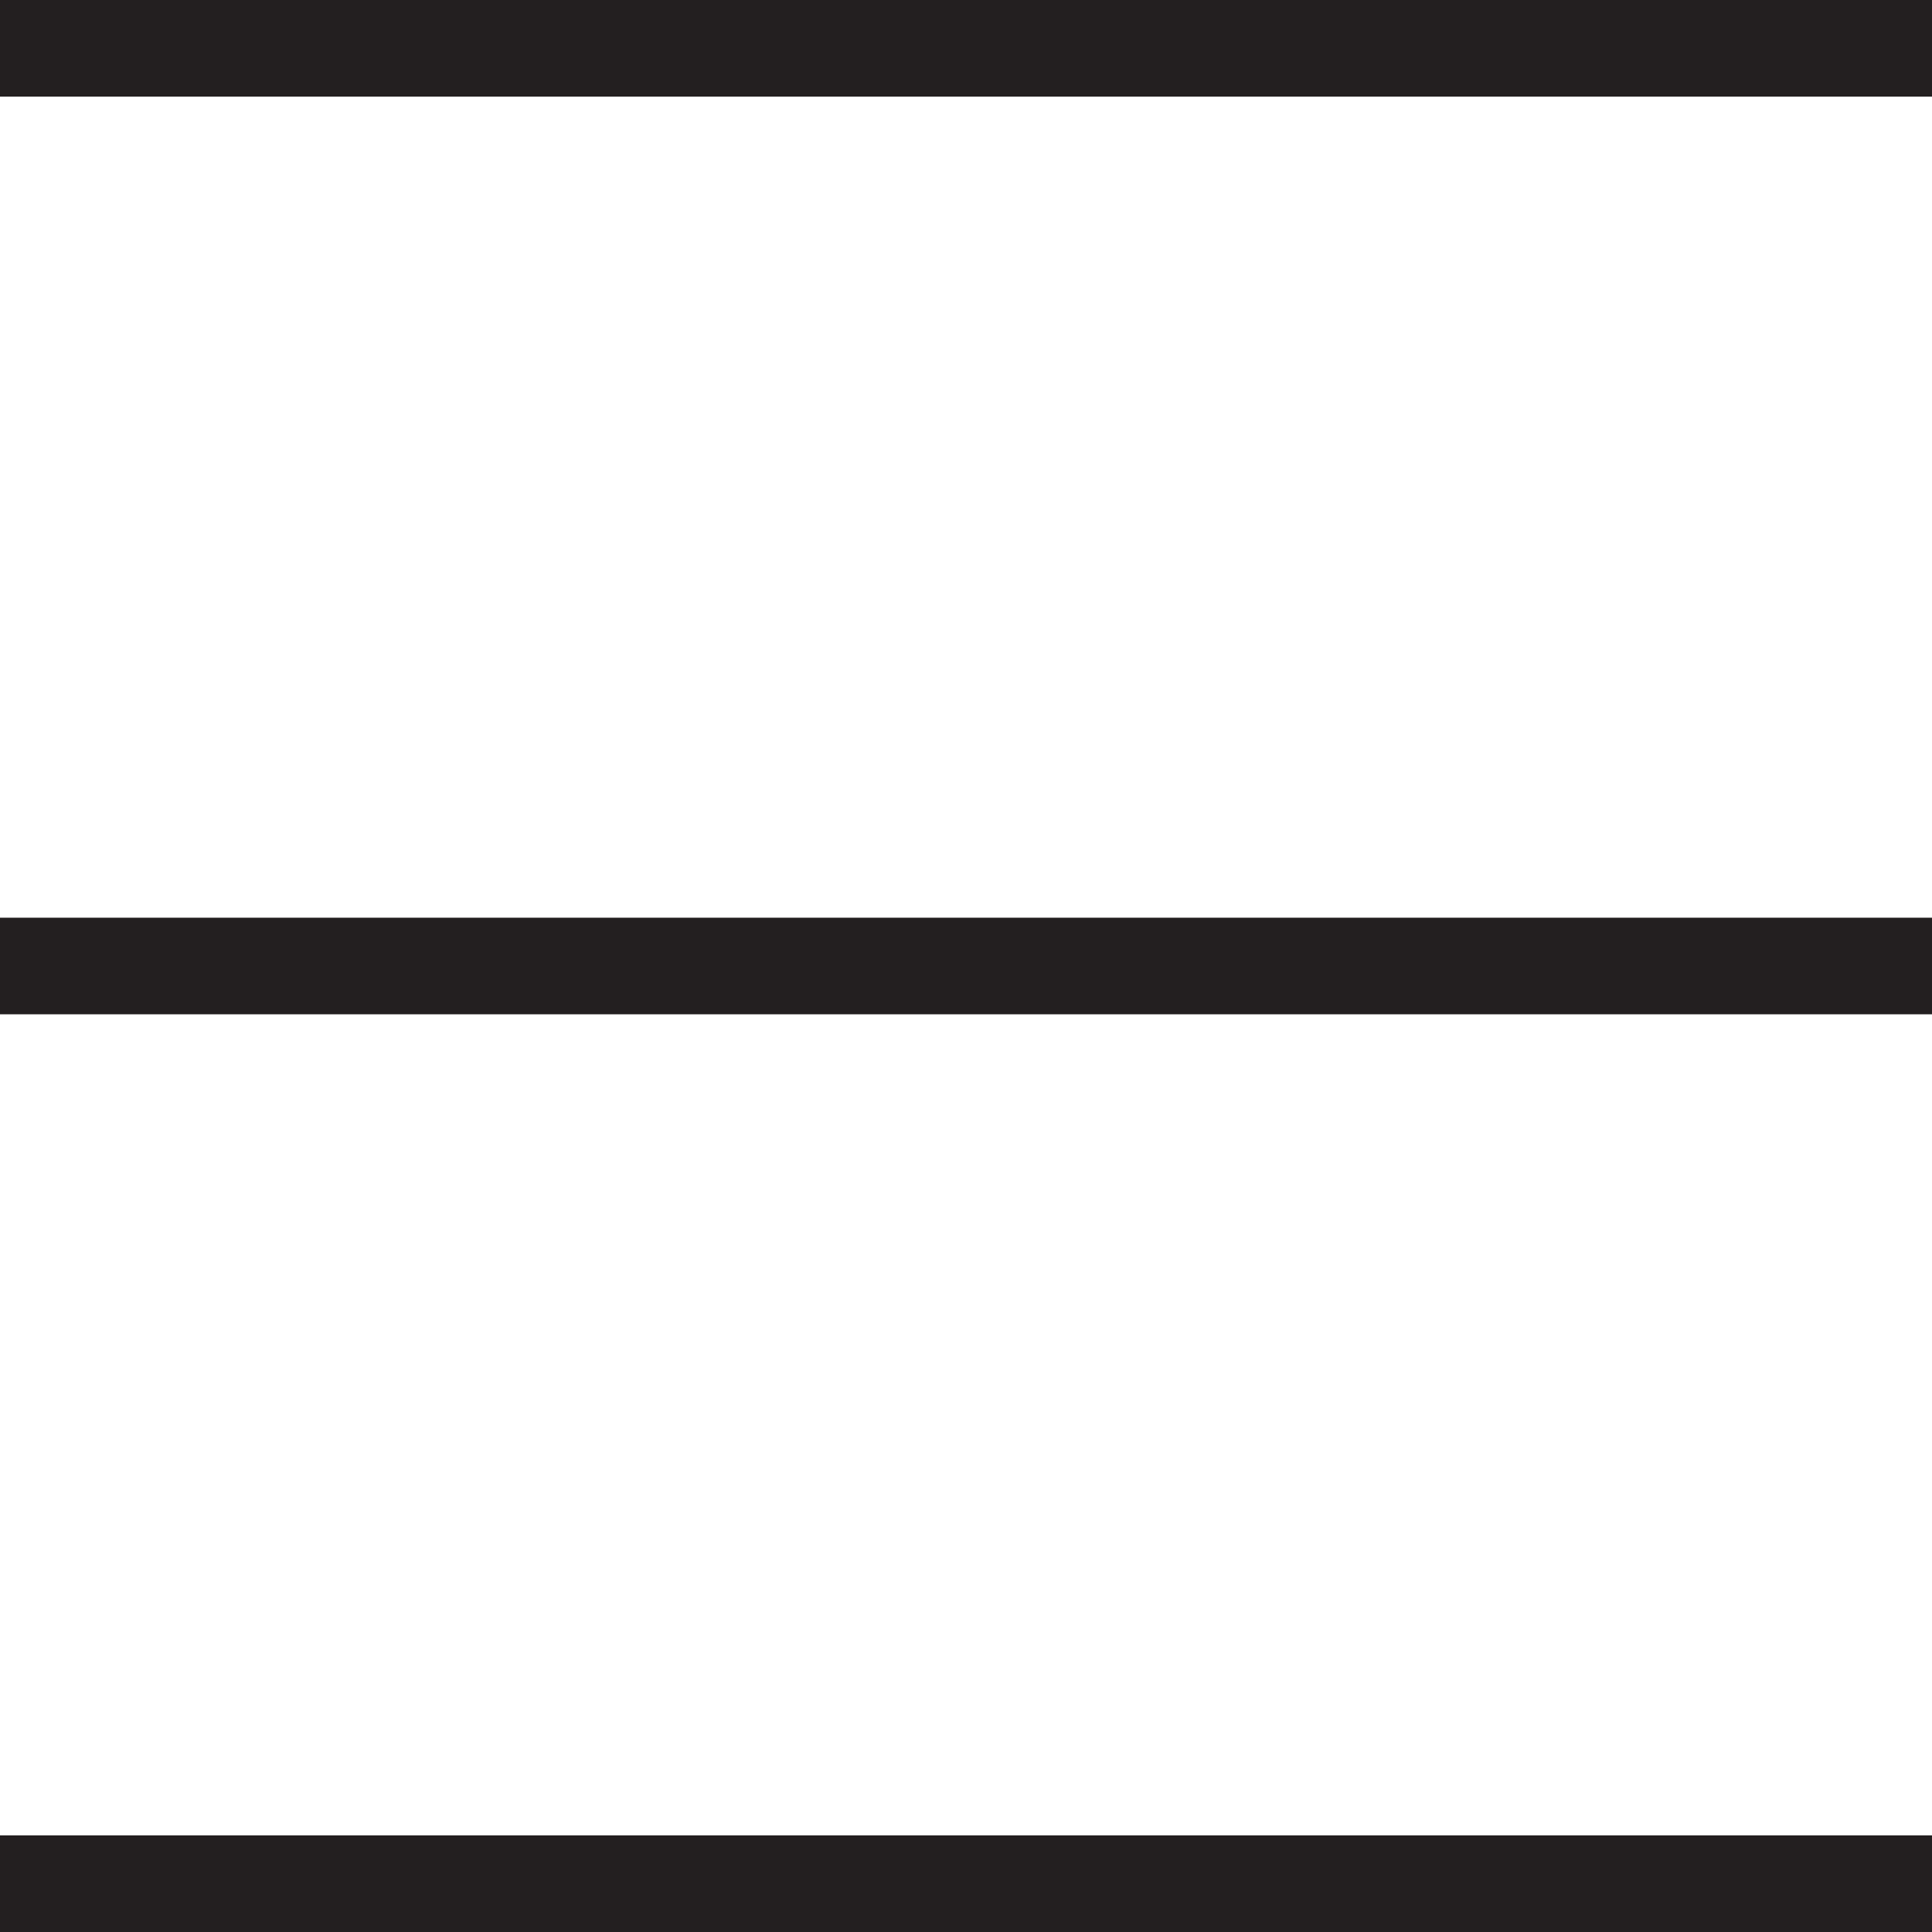
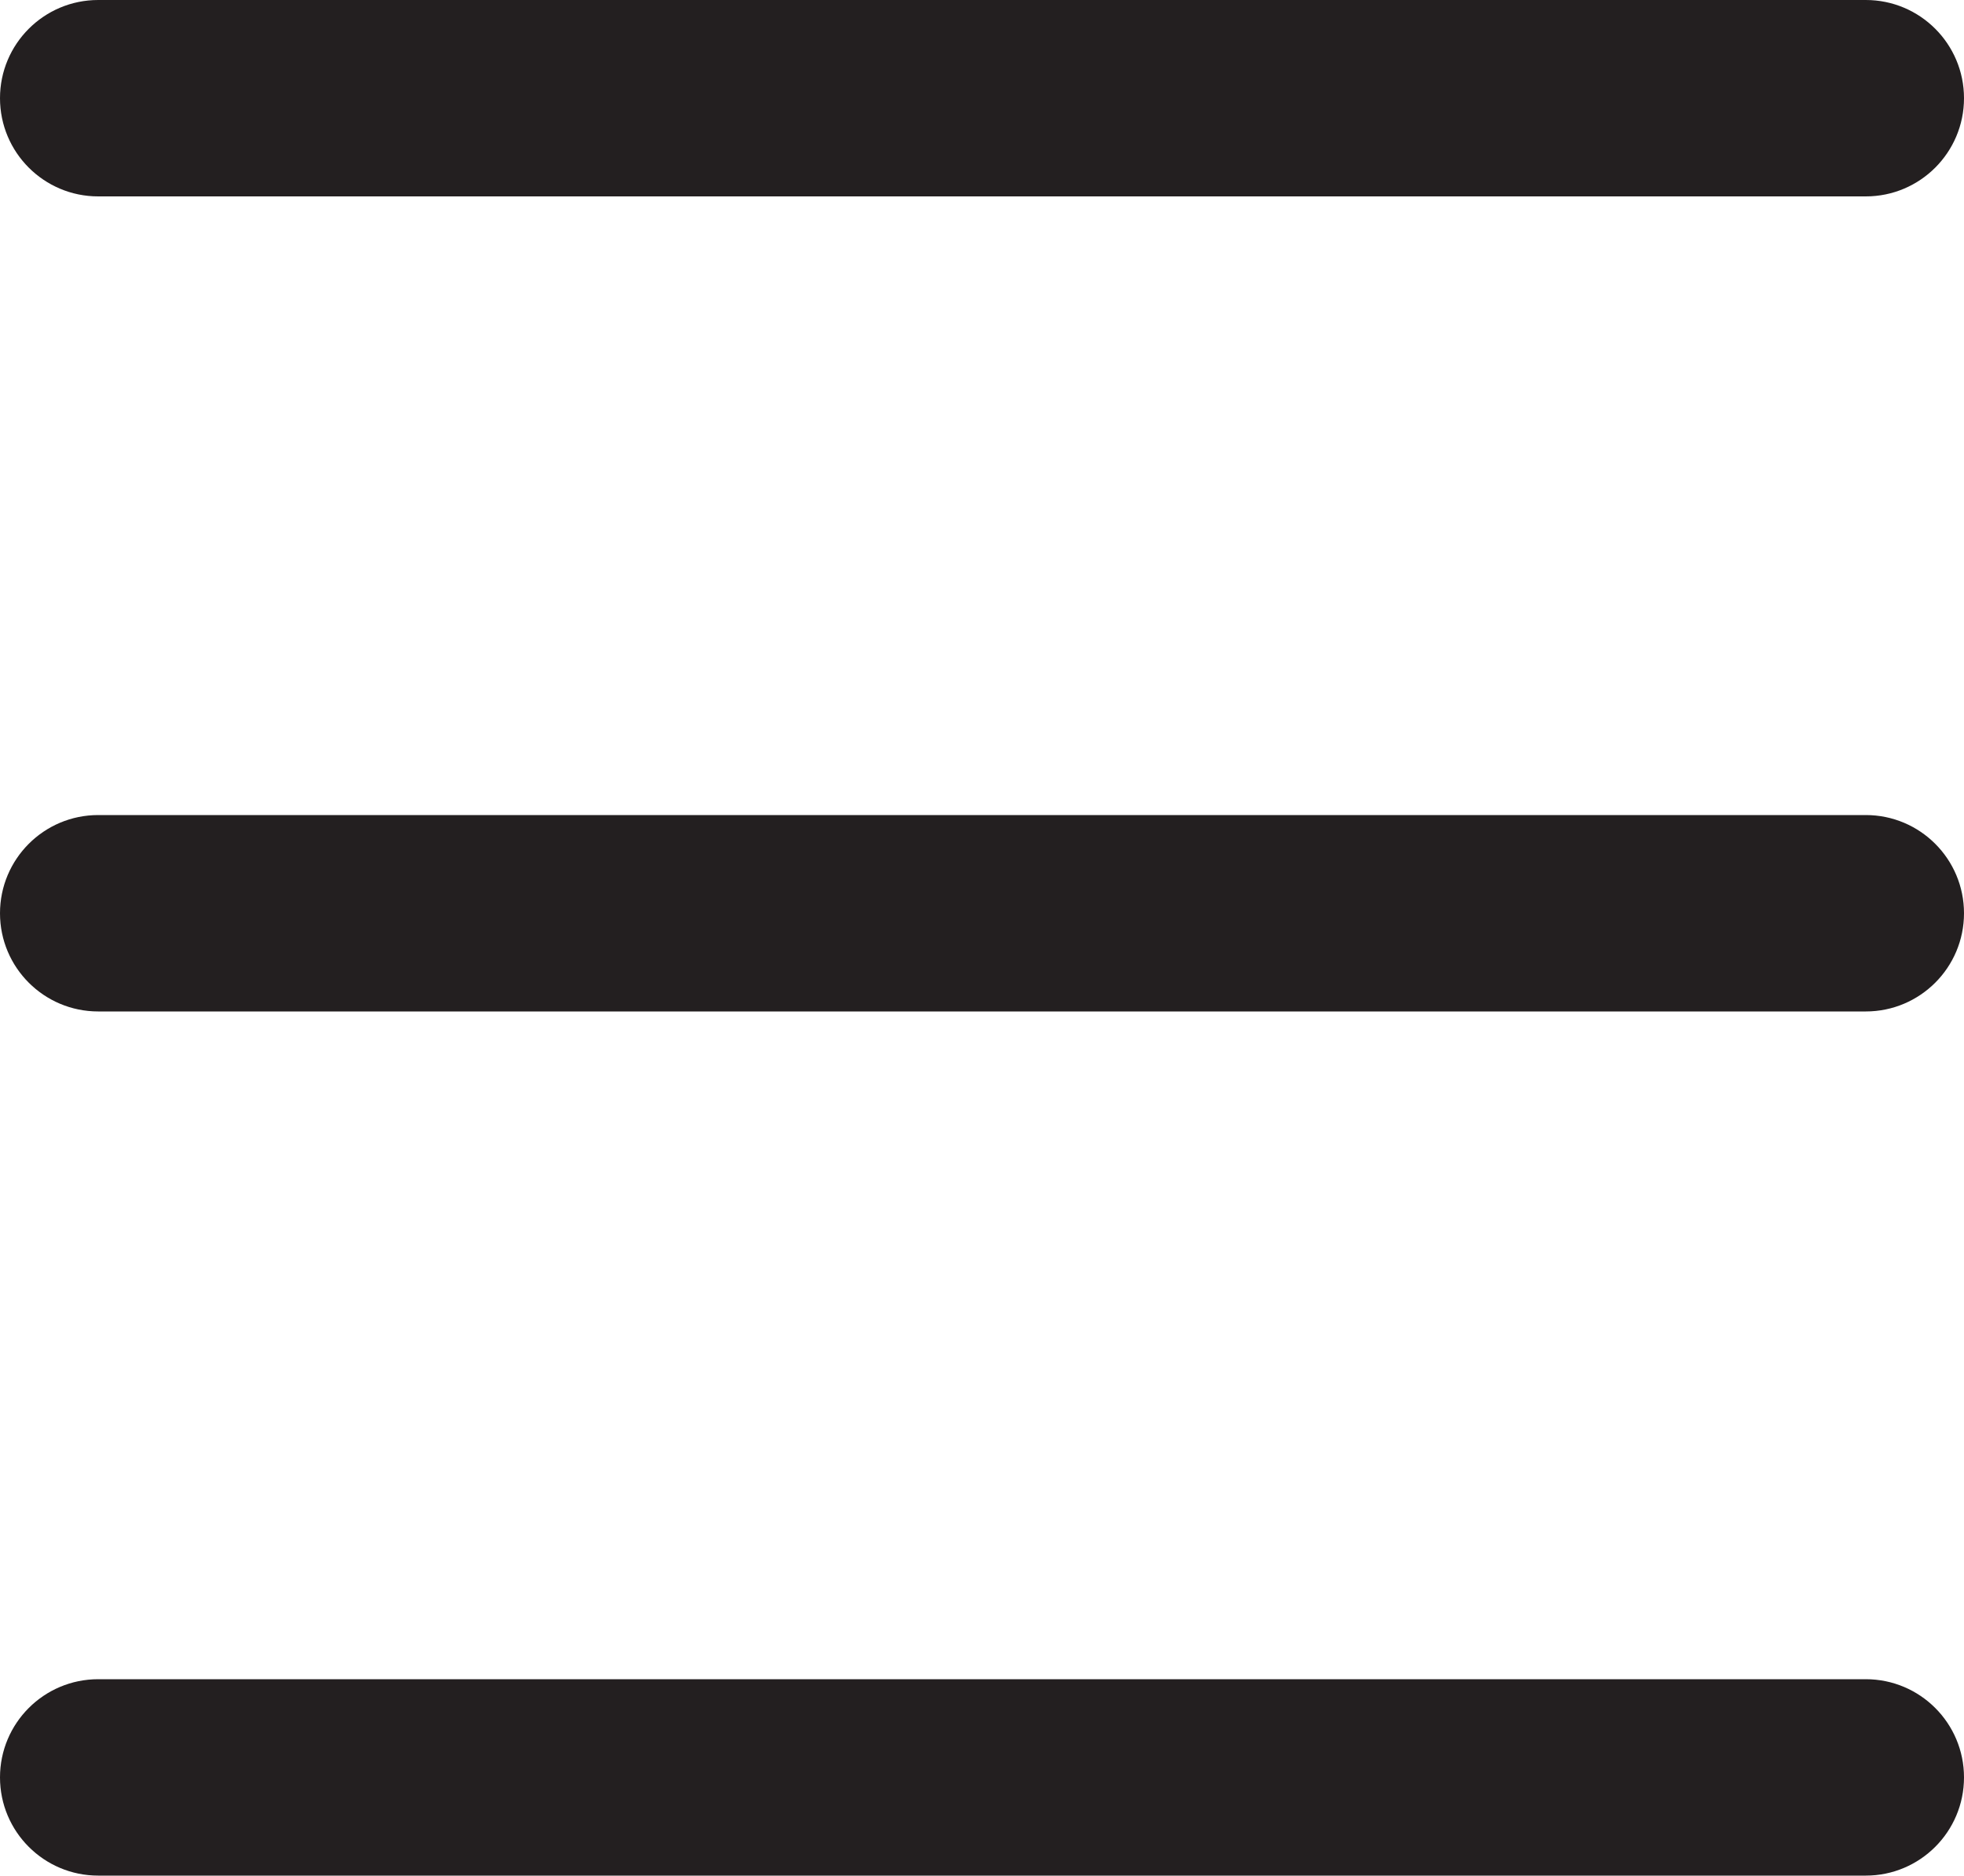
- <svg xmlns="http://www.w3.org/2000/svg" id="Layer_1" data-name="Layer 1" viewBox="0 0 20 20">
+ <svg xmlns="http://www.w3.org/2000/svg" id="Layer_1" data-name="Layer 1" viewBox="0 0 20 19.1">
  <defs>
-     <style>.cls-1{fill:#231f20;}</style>
+     <style>.cls-1{fill:#231f20}</style>
  </defs>
-   <path class="cls-1" d="M0 0h20v1H0zM0 19h20v1H0zM0 9.5h20v1H0z" />
+   <path class="cls-1" d="M19 2.45H1a1 1 0 1 1 0-2h18a1 1 0 1 1 0 2zm0 17.1H1a1 1 0 0 1 0-2h18a1 1 0 0 1 0 2zm0-8.8H1a1 1 0 0 1 0-2h18a1 1 0 0 1 0 2z" transform="translate(0 -.45)" />
</svg>
